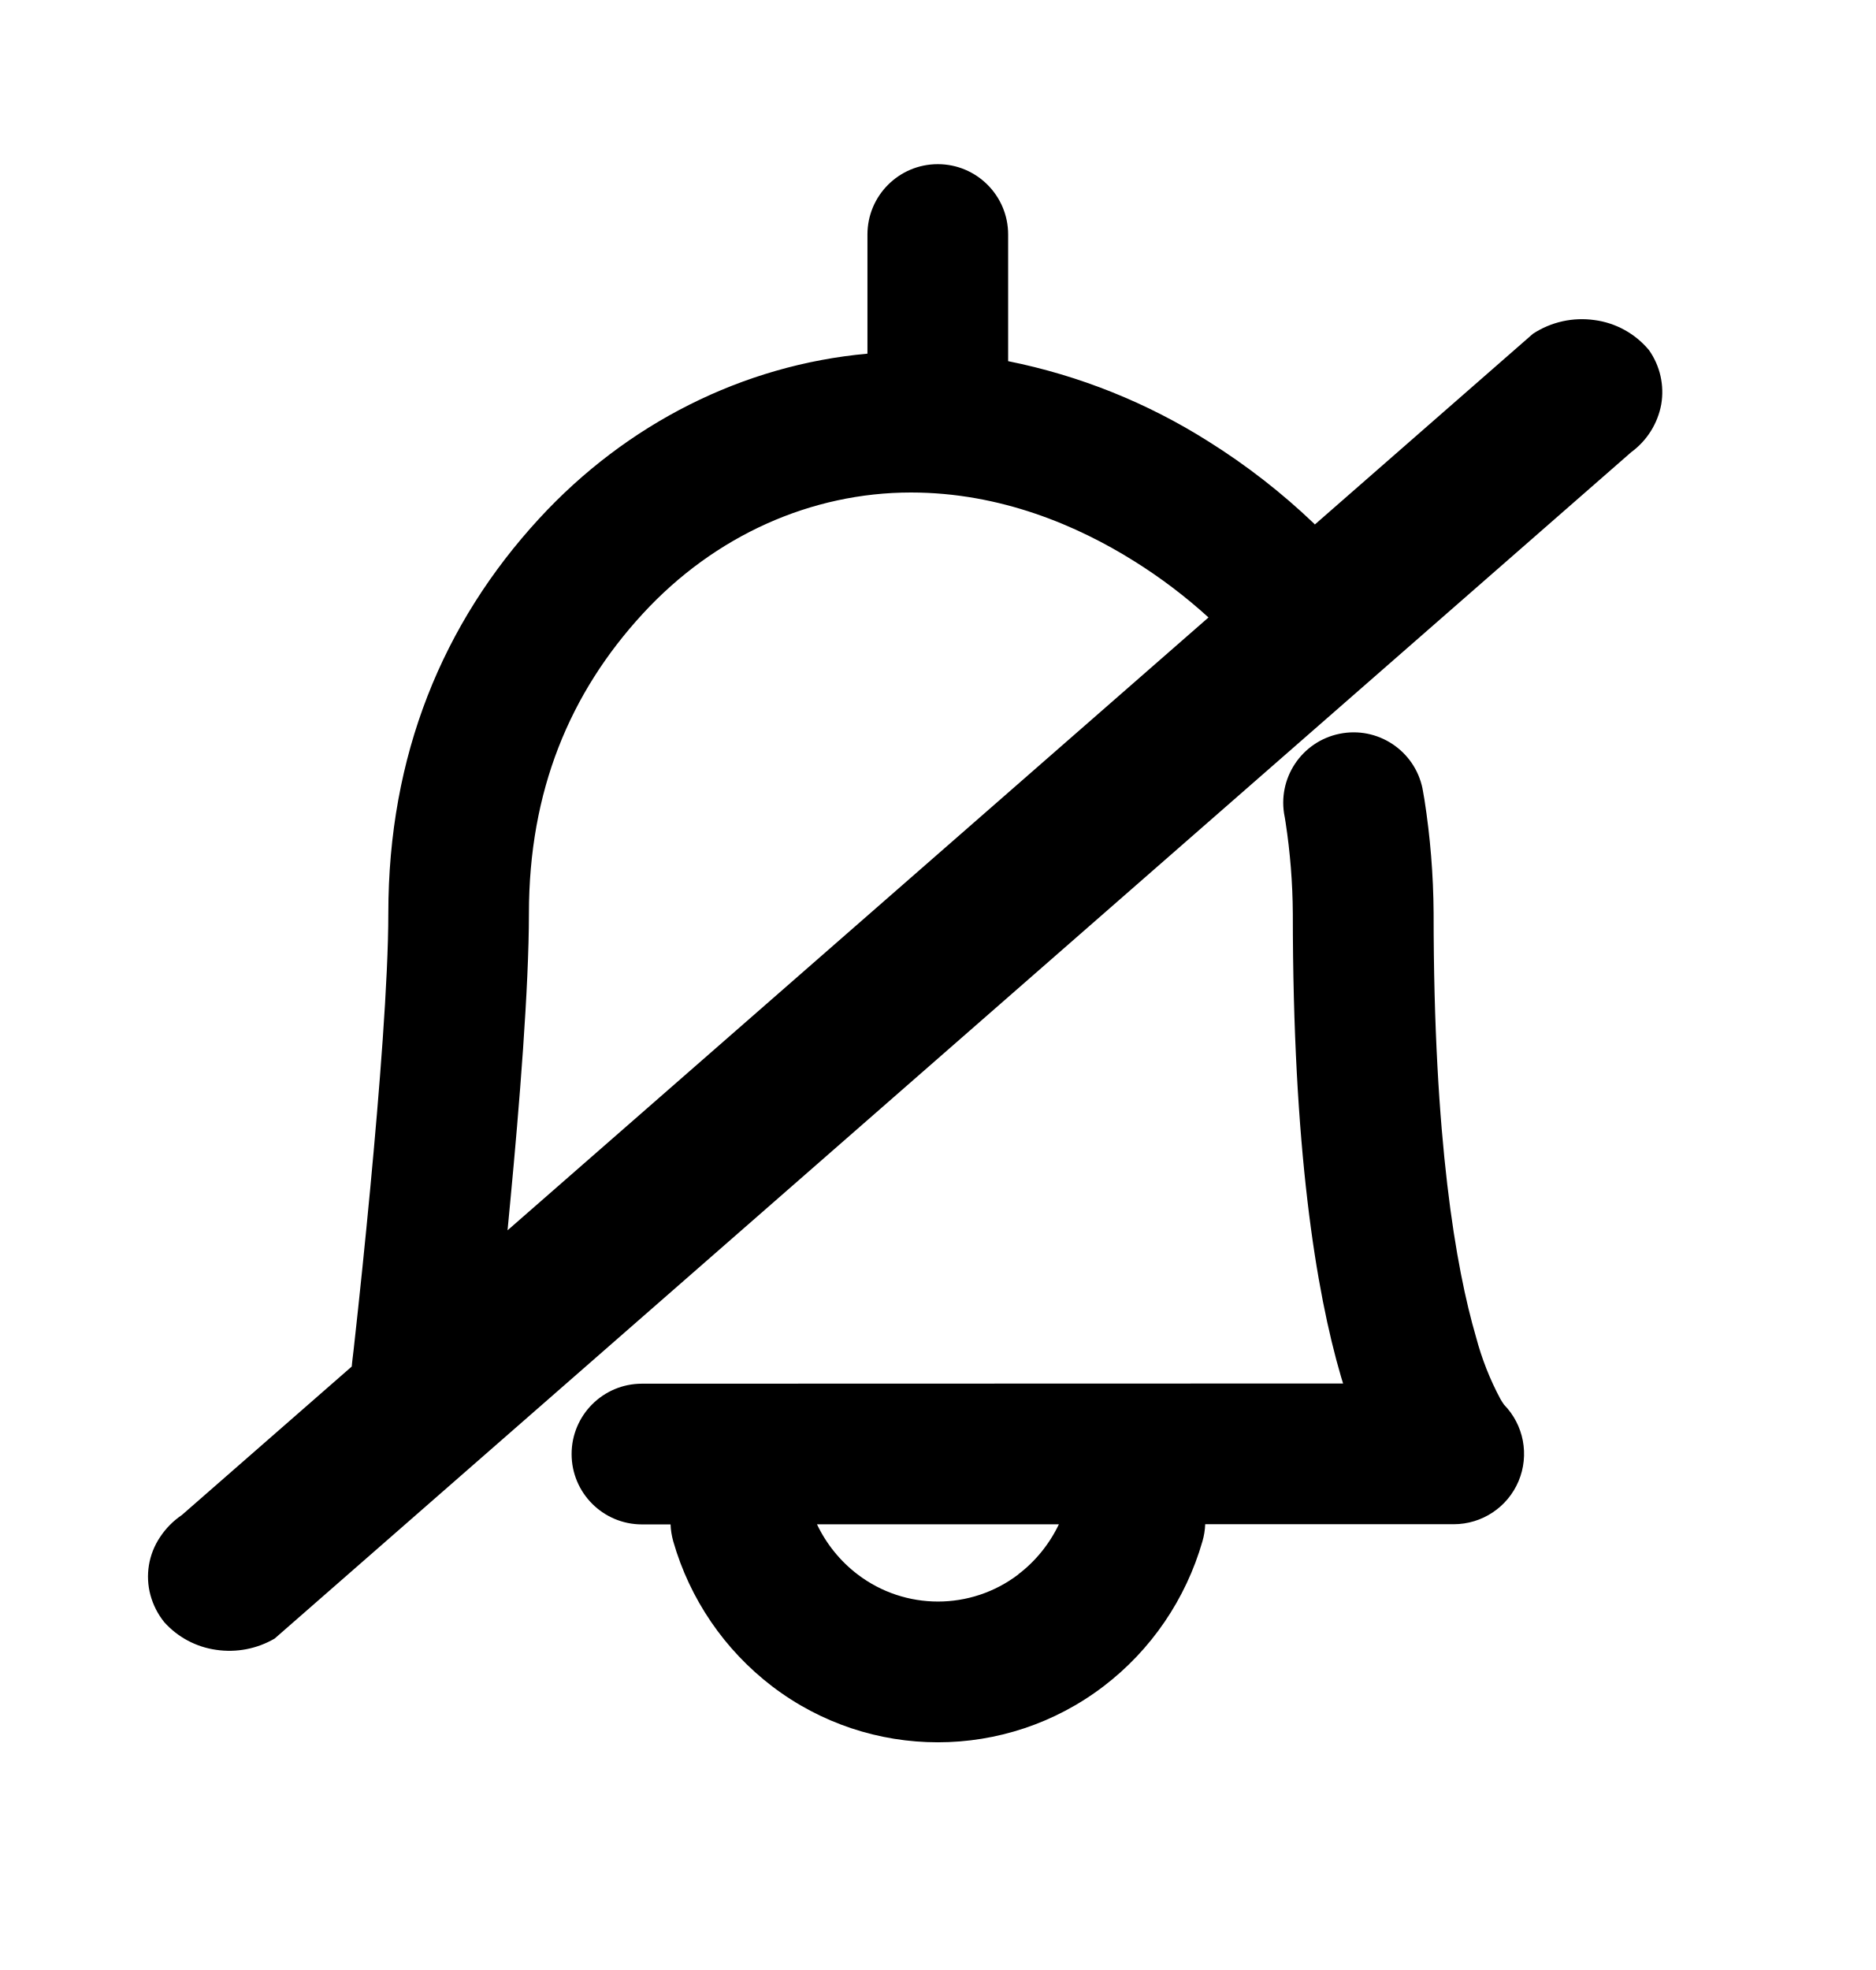
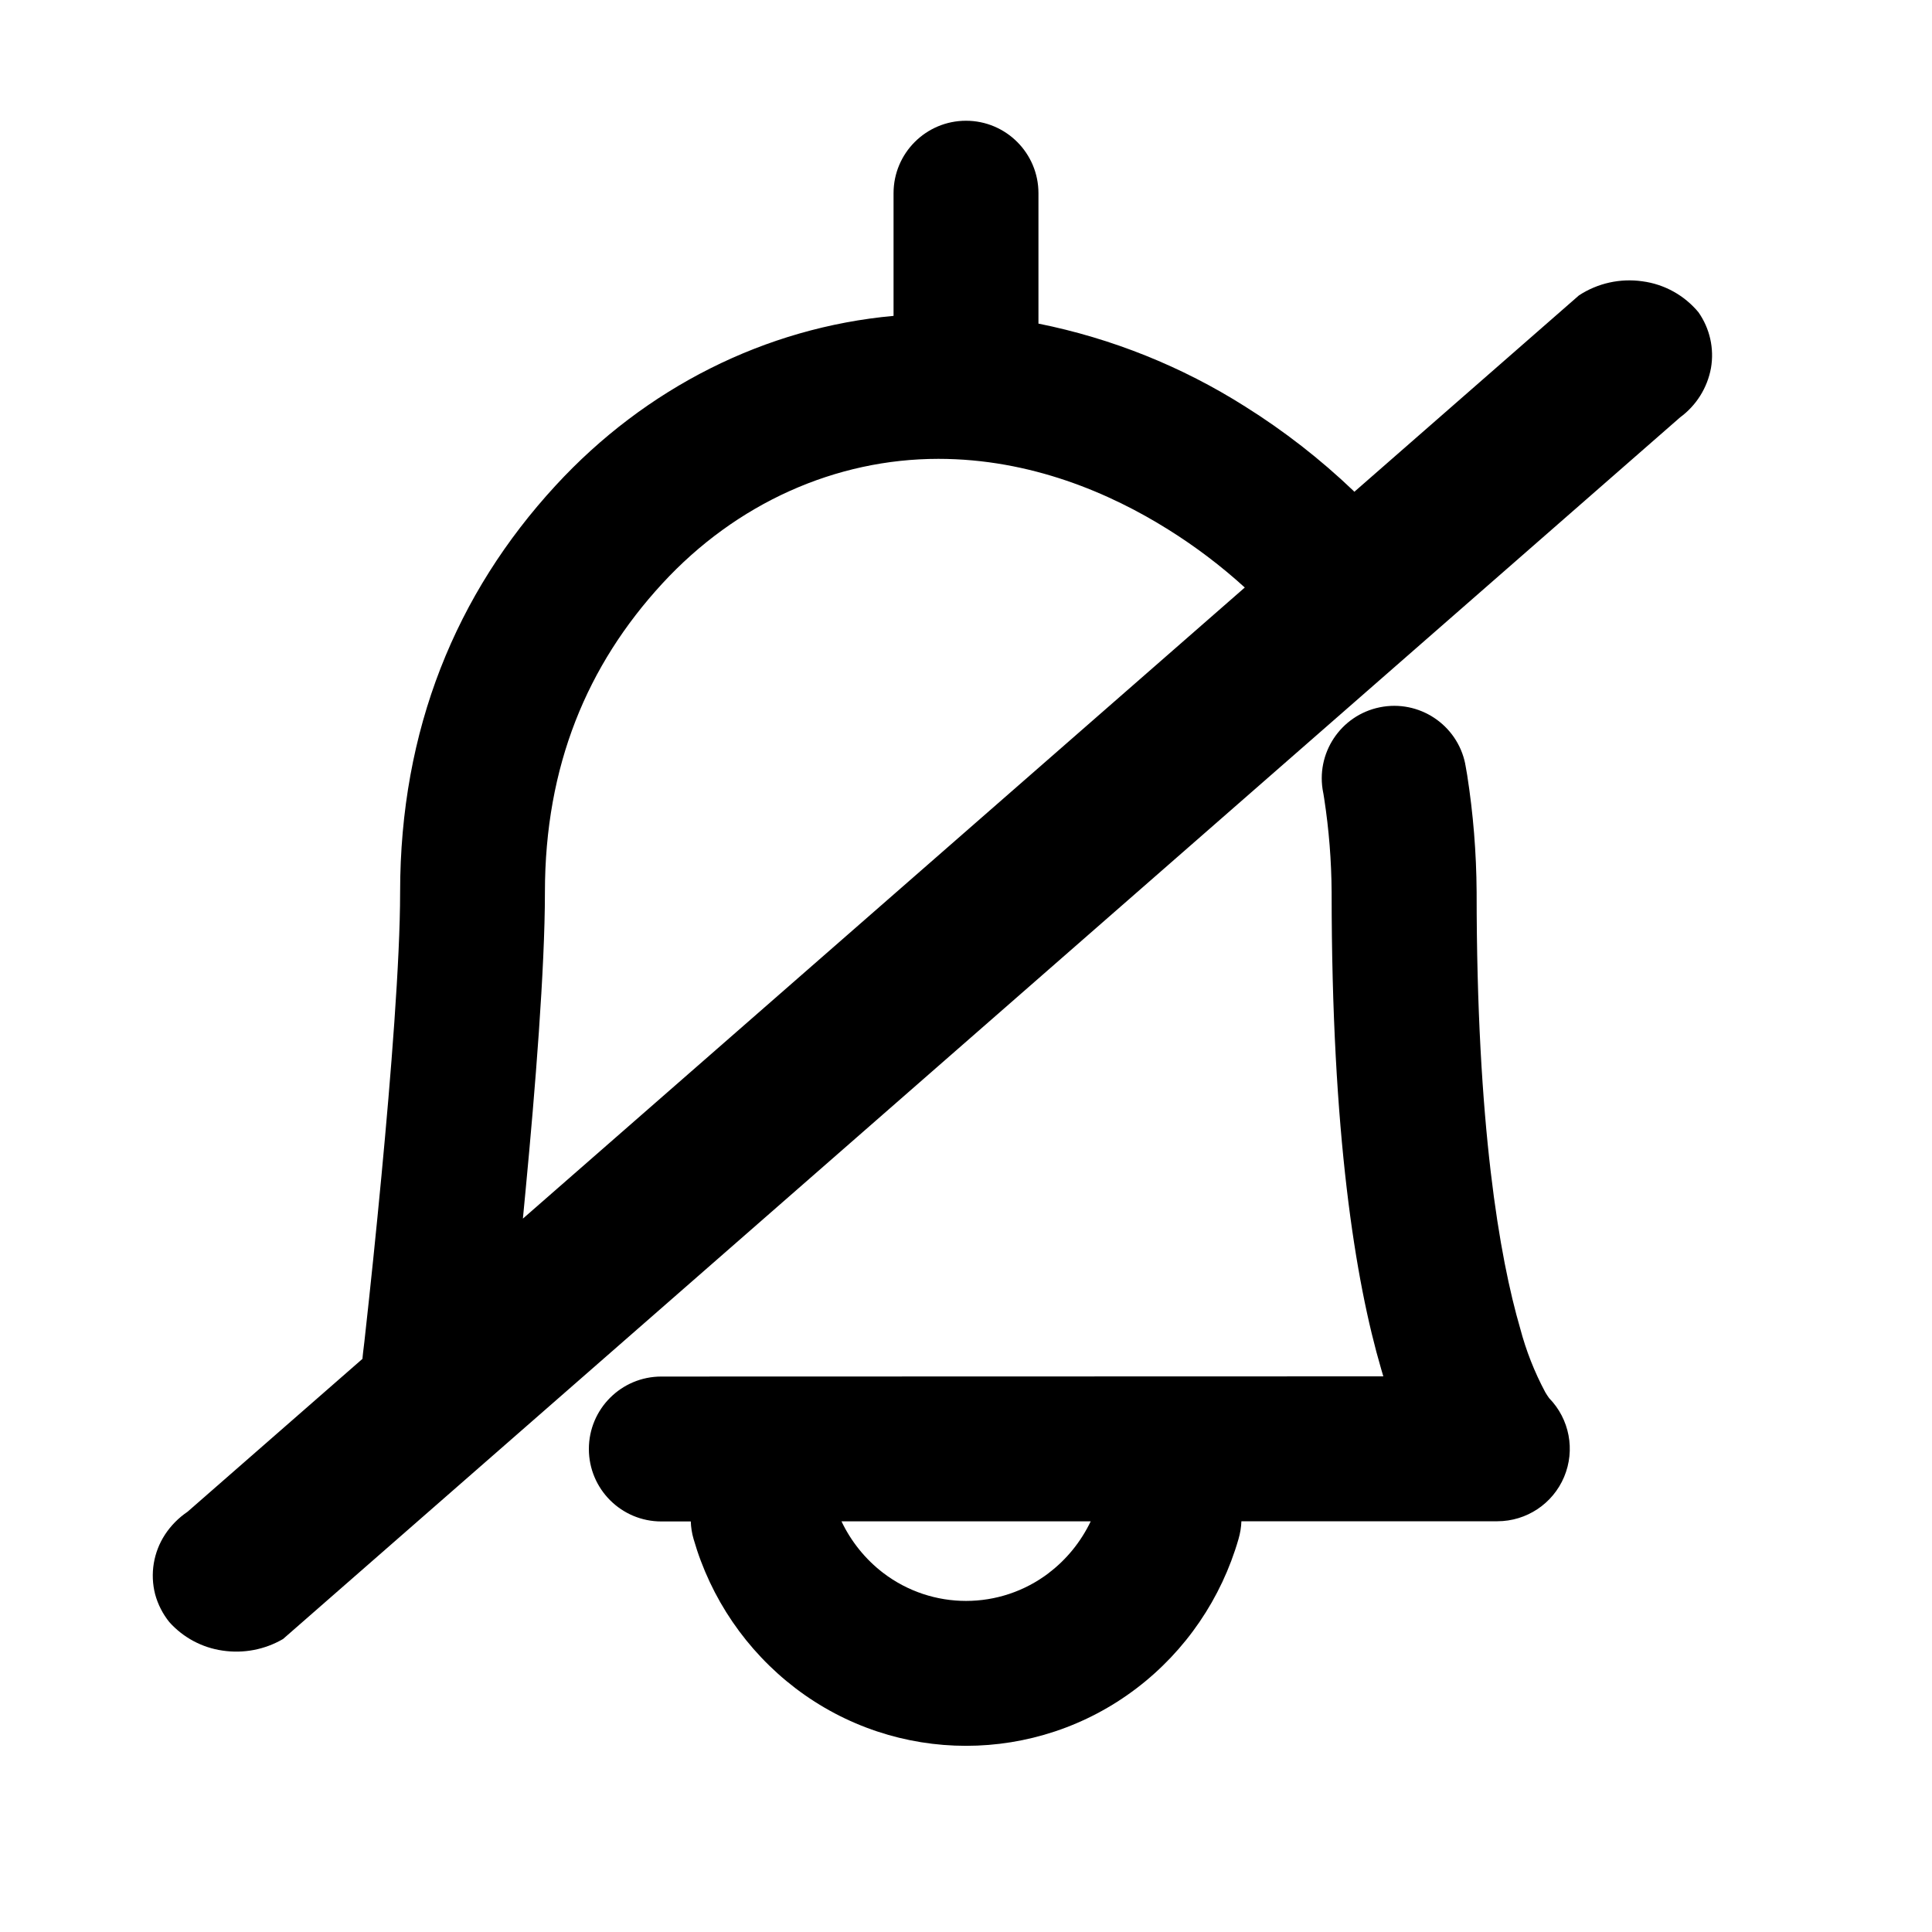
- <svg xmlns="http://www.w3.org/2000/svg" width="20" height="21" fill="currentColor" viewBox="0 0 20 21">
-   <path fill-rule="evenodd" d="M10.748 2.5a.75.75 0 1 0-1.5 0v1.27c-1.326.12-2.566.744-3.498 1.756-1.032 1.12-1.61 2.526-1.61 4.21 0 .709-.095 1.896-.193 2.934a105 105 0 0 1-.177 1.72l-.013.108-.004.037a.745.745 0 0 0-.003.032L1.939 16.15a.845.845 0 0 0-.233.236.755.755 0 0 0-.102.618.79.79 0 0 0 .147.288.914.914 0 0 0 .553.295.957.957 0 0 0 .624-.12L17.391 4.82a.815.815 0 0 0 .32-.51.776.776 0 0 0-.131-.578.911.911 0 0 0-.58-.32.953.953 0 0 0-.657.146l-2.325 2.033-.009-.01a7.024 7.024 0 0 0-1.122-.873 6.324 6.324 0 0 0-2.139-.858V2.5Zm2.136 4.082a5.52 5.52 0 0 0-.792-.6c-.601-.377-1.424-.732-2.38-.732-1.06 0-2.09.456-2.859 1.292-.776.843-1.214 1.886-1.214 3.195 0 .789-.101 2.044-.199 3.074l-.029.304 7.473-6.533ZM6.845 16.25h.304c.002.06.012.121.029.182a2.978 2.978 0 0 0 1.054 1.544 2.913 2.913 0 0 0 3.533 0c.508-.387.877-.93 1.054-1.544a.751.751 0 0 0 .03-.184h2.65a.75.75 0 0 0 .536-1.274.703.703 0 0 1-.039-.061 3.04 3.04 0 0 1-.26-.661c-.215-.735-.452-2.098-.452-4.515v-.004a8.166 8.166 0 0 0-.098-1.211 4.6 4.6 0 0 0-.014-.08l-.004-.023-.002-.007v-.005a.75.75 0 0 0-1.47.3l.002.01.008.05a6.695 6.695 0 0 1 .077.971c0 2.503.245 4.019.513 4.935l.023.075-7.475.002a.75.75 0 1 0 0 1.5Zm4.01.533c.185-.14.333-.324.434-.534H8.71c.1.21.249.394.433.534a1.414 1.414 0 0 0 1.714 0Z" clip-rule="evenodd" />
+ <svg xmlns="http://www.w3.org/2000/svg" width="20" height="20" fill="currentColor" viewBox="0 0 20 20">
+   <path fill-rule="evenodd" d="M10.75 2a.75.75 0 0 0-1.5 0v1.27c-1.326.12-2.567.744-3.498 1.756-1.032 1.12-1.61 2.526-1.61 4.21 0 .709-.095 1.896-.193 2.934a105.025 105.025 0 0 1-.177 1.72l-.013.108-.004.037a.761.761 0 0 0-.003.032L1.941 15.65a.845.845 0 0 0-.233.236.777.777 0 0 0-.102.618.79.79 0 0 0 .147.288.914.914 0 0 0 .552.295.96.96 0 0 0 .625-.12L17.393 4.32a.815.815 0 0 0 .319-.51.775.775 0 0 0-.13-.578.91.91 0 0 0-.58-.32.953.953 0 0 0-.657.146L14.02 5.091l-.009-.01a7.021 7.021 0 0 0-1.122-.873 6.324 6.324 0 0 0-2.139-.858V2Zm2.136 4.082a5.518 5.518 0 0 0-.792-.6c-.601-.377-1.425-.732-2.38-.732-1.06 0-2.09.456-2.859 1.292-.776.843-1.214 1.886-1.214 3.195 0 .789-.101 2.044-.199 3.074l-.029.304 7.473-6.533ZM6.847 15.75h.304c.002.06.011.121.029.182a2.978 2.978 0 0 0 1.054 1.544 2.913 2.913 0 0 0 3.533 0c.508-.387.877-.93 1.054-1.544a.756.756 0 0 0 .03-.184h2.65a.75.75 0 0 0 .536-1.274.758.758 0 0 1-.04-.061 3.045 3.045 0 0 1-.26-.661c-.214-.735-.451-2.098-.451-4.515v-.004a8.17 8.17 0 0 0-.098-1.211 3.903 3.903 0 0 0-.014-.08l-.004-.023-.002-.007v-.005a.75.75 0 0 0-1.47.3l.002.01.008.05a6.649 6.649 0 0 1 .077.971c0 2.503.245 4.019.513 4.935l.022.075-7.474.002a.75.75 0 1 0 0 1.5Zm4.01.533c.185-.14.333-.324.434-.534h-2.58c.1.21.249.394.432.534a1.414 1.414 0 0 0 1.715 0Z" clip-rule="evenodd" />
</svg>
